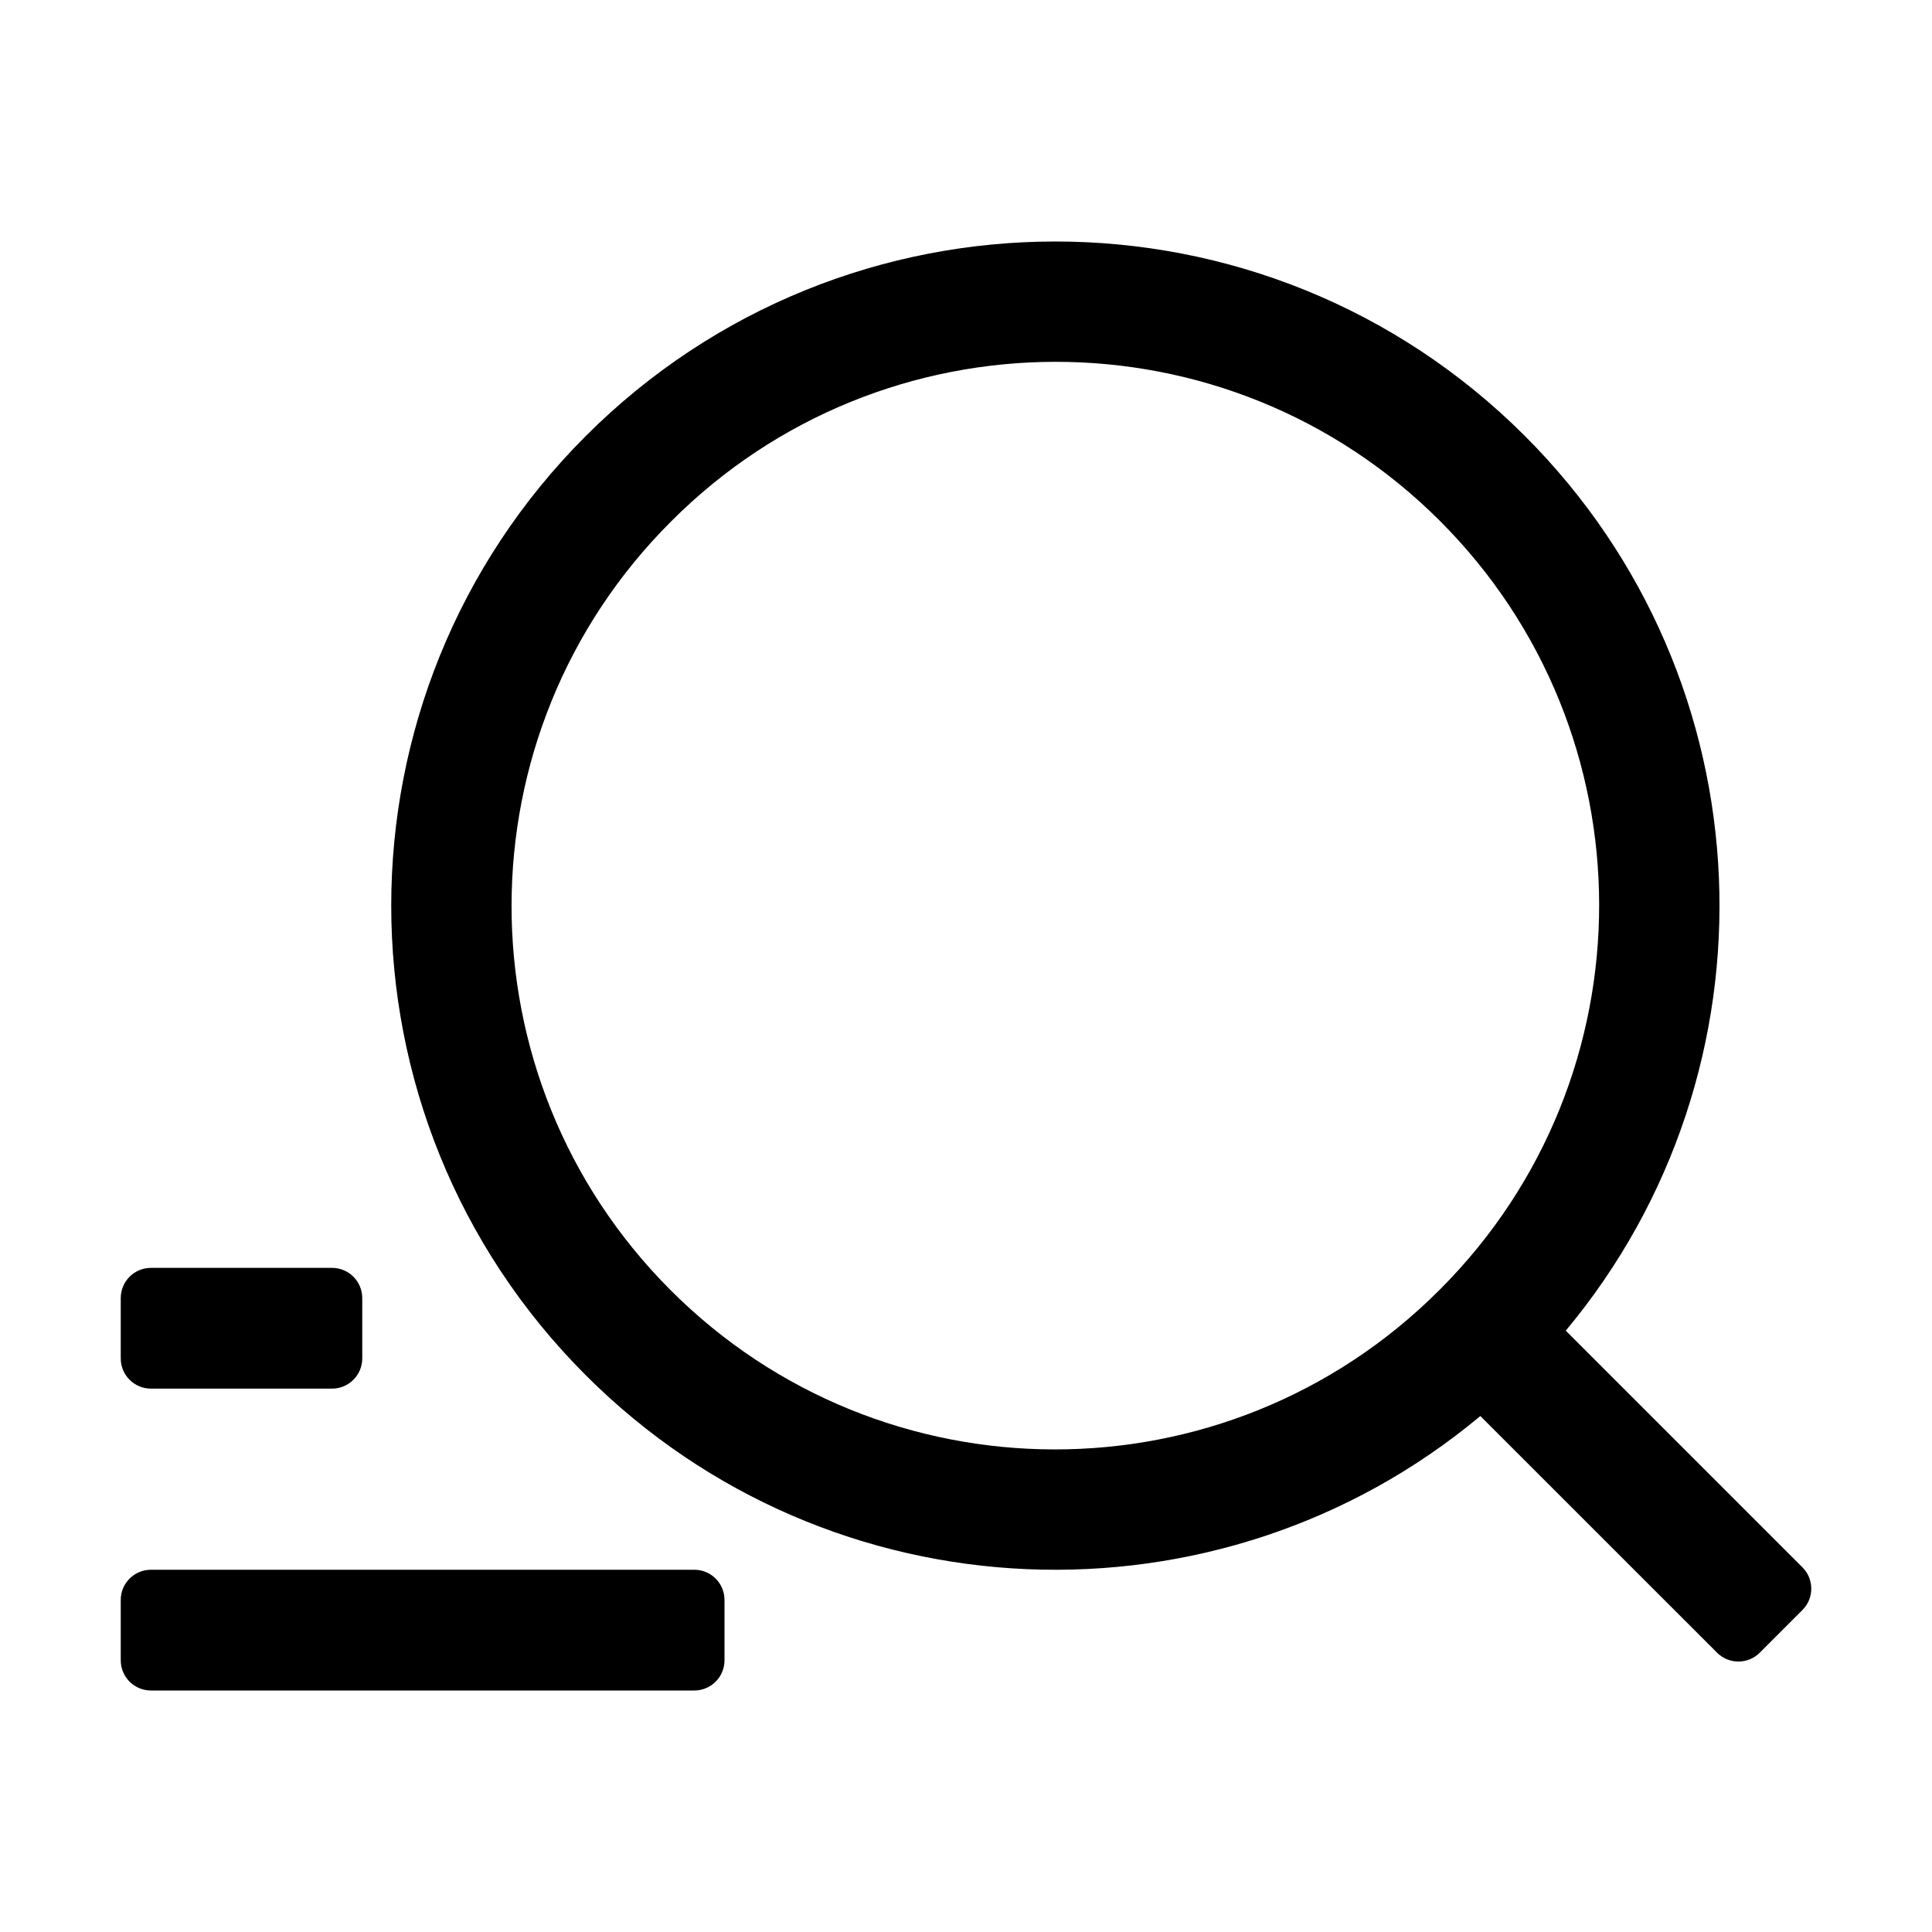
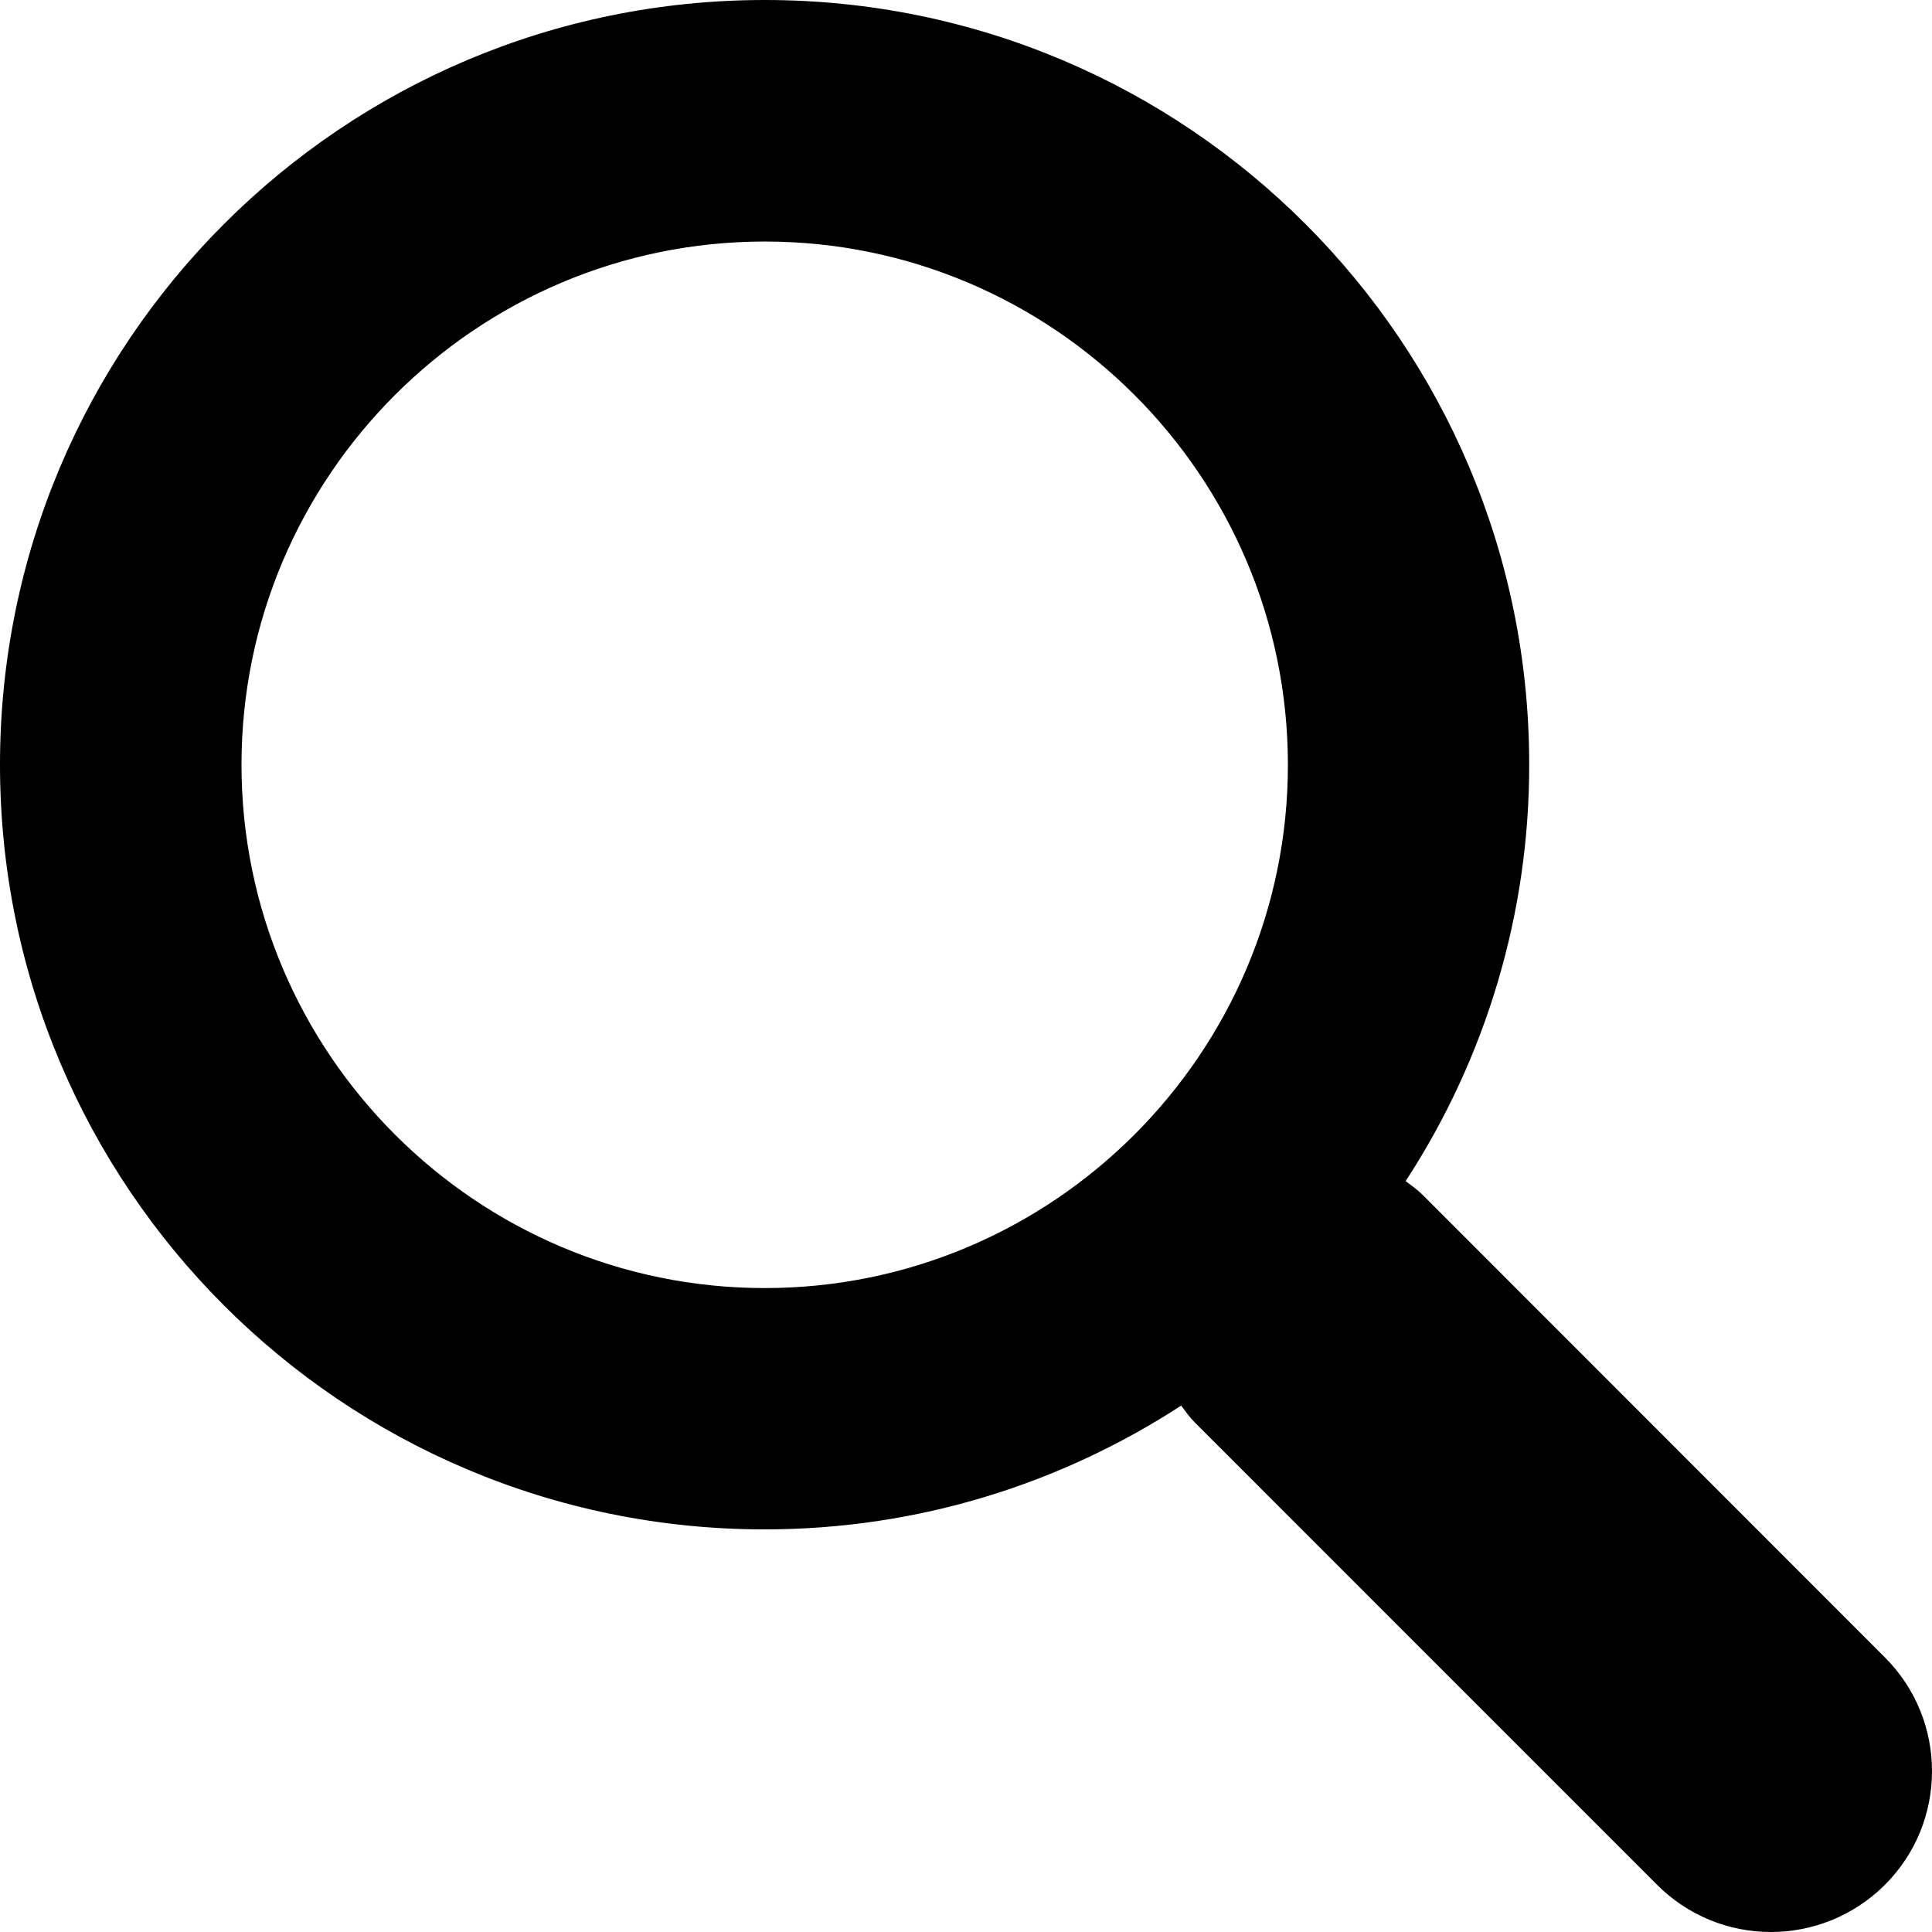
- <svg xmlns="http://www.w3.org/2000/svg" t="1718334249246" class="icon" viewBox="0 0 1024 1024" version="1.1" p-id="2844" width="16" height="16">
-   <path d="M310.464 728.896c129.824 129.856 335.872 137.056 474.144 21.632l125.472 125.44a16 16 0 0 0 22.624 0l22.624-22.624a16 16 0 0 0 0-22.624l-125.44-125.44c115.424-138.304 108.224-344.32-21.632-474.176-137.472-137.472-360.32-137.472-497.792 0-137.472 137.472-137.472 360.32 0 497.792z m45.248-452.544A288 288 0 0 1 763.456 683.2l-0.896 0.896A288 288 0 0 1 355.712 276.352zM64 688a16 16 0 0 1 16-16h96a16 16 0 0 1 16 16v32a16 16 0 0 1-16 16h-96a16 16 0 0 1-16-16v-32zM64 848a16 16 0 0 1 16-16h288a16 16 0 0 1 16 16v32a16 16 0 0 1-16 16h-288a16 16 0 0 1-16-16v-32z" fill="#000000" p-id="2845" />
+ <svg xmlns="http://www.w3.org/2000/svg" width="128" height="128">
+   <path d="M124.884 109.812L94.256 79.166c-.357-.357-.757-.629-1.129-.914a50.366 50.366 0 0 0 8.186-27.59C101.327 22.689 78.656 0 50.67 0 22.685 0 0 22.688 0 50.663c0 27.989 22.685 50.663 50.656 50.663 10.186 0 19.643-3.03 27.6-8.201.286.385.557.771.9 1.114l30.628 30.632a10.633 10.633 0 0 0 7.543 3.129c2.728 0 5.457-1.043 7.543-3.115 4.171-4.157 4.171-10.915.014-15.073M50.671 85.338C31.557 85.338 16 69.78 16 50.663c0-19.102 15.557-34.661 34.67-34.661 19.115 0 34.657 15.559 34.657 34.675 0 19.102-15.557 34.661-34.656 34.661" />
</svg>
